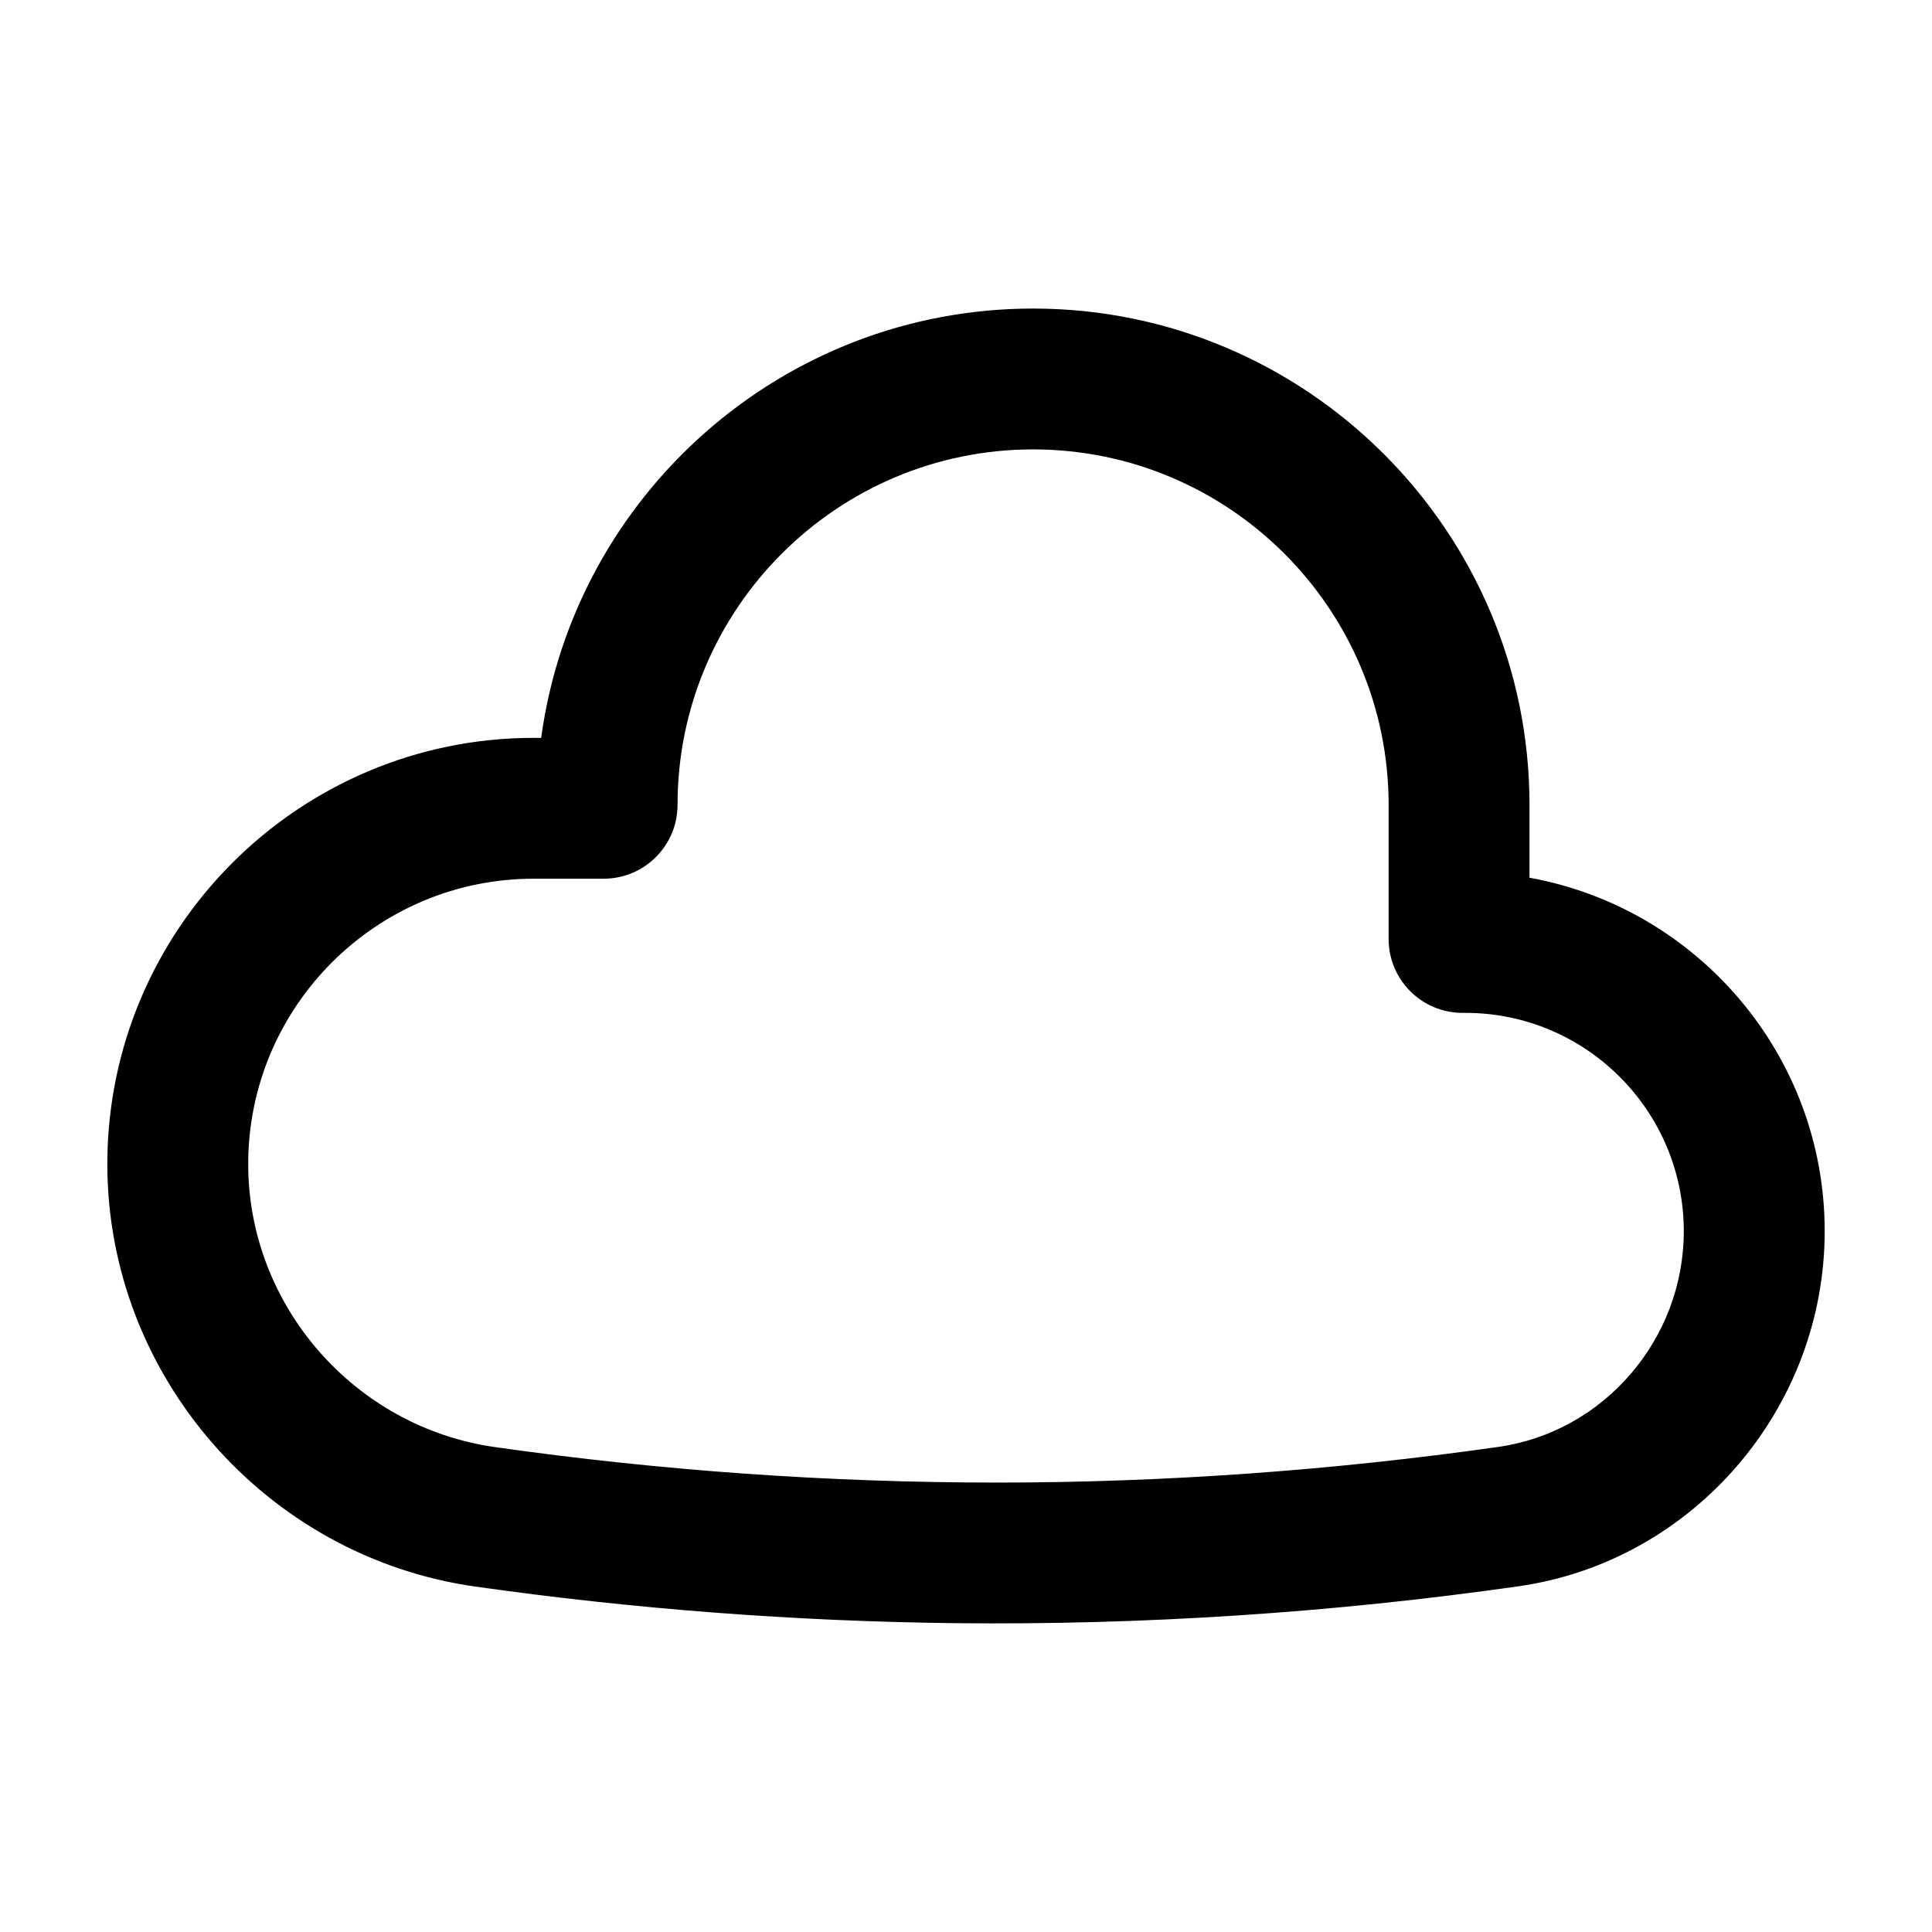
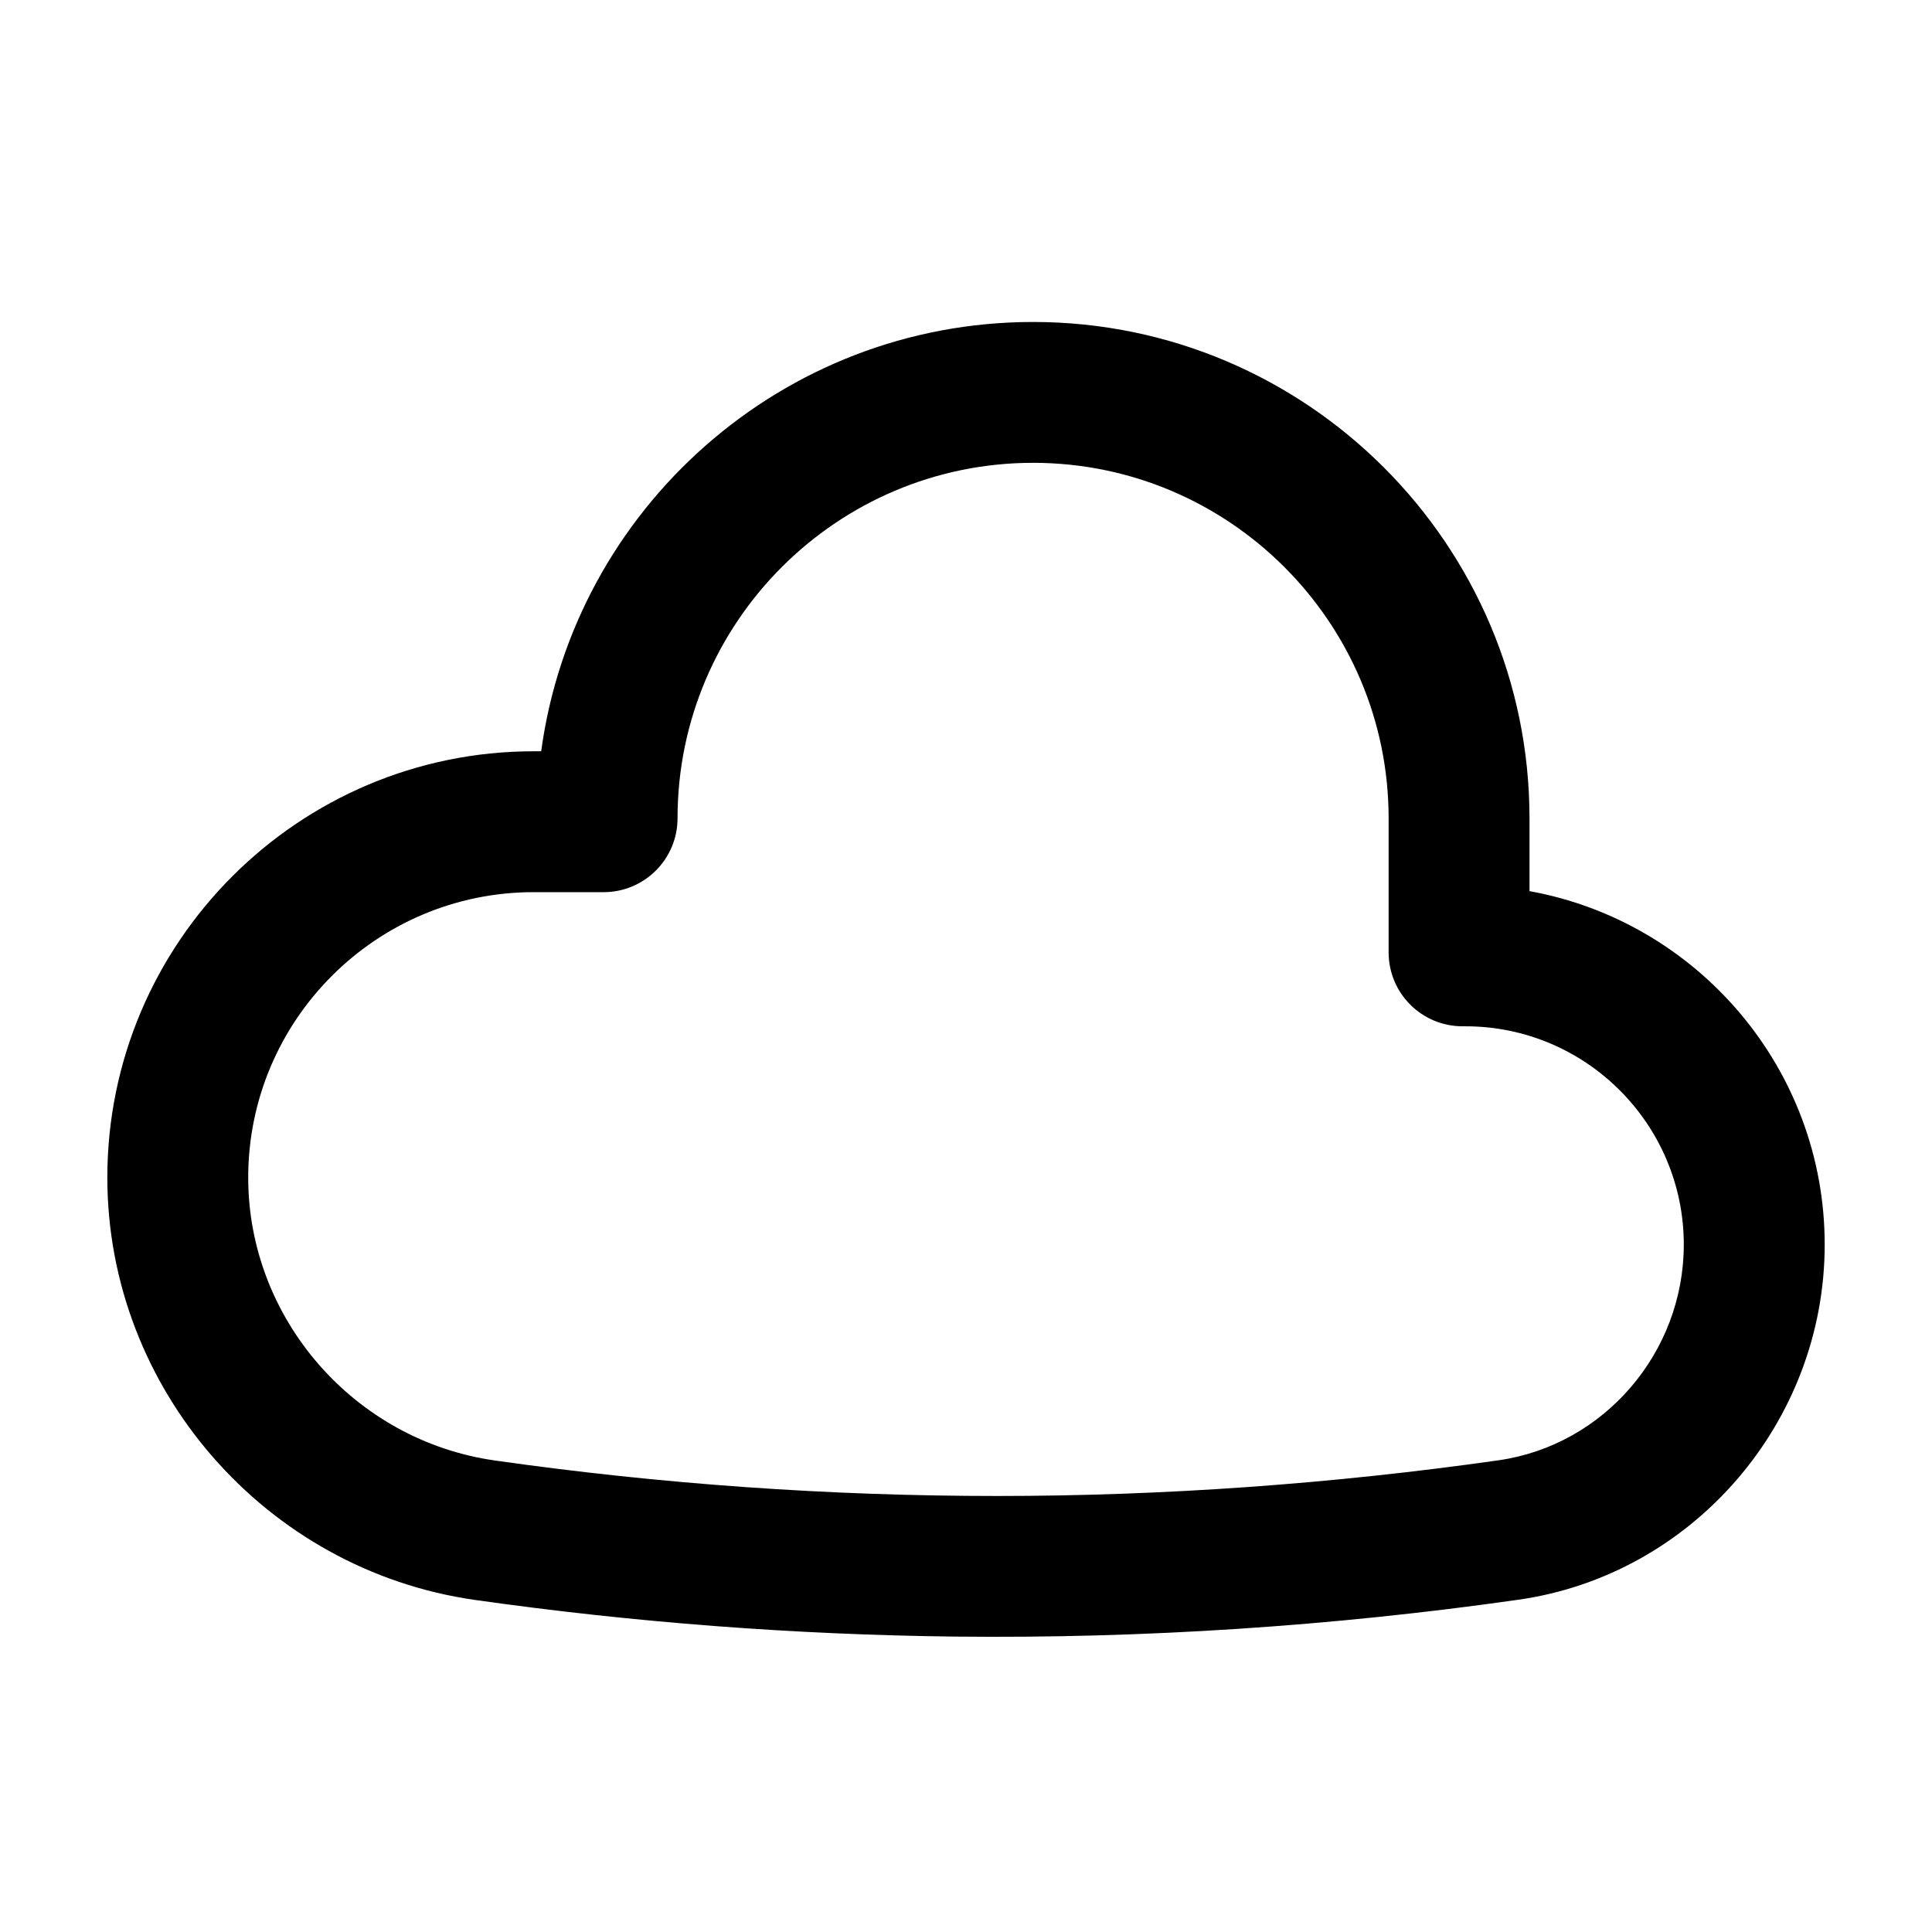
<svg xmlns="http://www.w3.org/2000/svg" width="72" height="72" fill="none" viewBox="0 0 72 72">
-   <path fill="#000" fill-rule="evenodd" d="M38.5 11.499c10.201 0 18.5 8.299 18.5 18.499v2.713l.001-.001c6.247 1.13 11 6.606 11 13.173 0 6.617-4.907 12.307-11.414 13.234a138.4 138.4 0 0 1-20.99 1.374A139 139 0 0 1 17.7 59.125C9.89 58.013 4 51.247 4 43.385c0-8.76 7.128-15.887 15.889-15.887h.279c1.224-9.023 8.978-15.999 18.332-15.999m0 5.249c-7.306 0-13.25 5.943-13.25 13.249a2.754 2.754 0 0 1-2.75 2.75h-2.611c-5.866 0-10.639 4.772-10.639 10.638 0 5.264 3.951 9.797 9.19 10.543a133 133 0 0 0 18.726 1.323c6.199 0 12.484-.448 18.68-1.33 3.936-.562 6.904-4.017 6.904-8.038 0-4.486-3.65-8.136-8.137-8.136H54.5a2.754 2.754 0 0 1-2.75-2.75v-5c0-7.306-5.944-13.249-13.25-13.249" clip-rule="evenodd" />
+   <path fill="#000" fill-rule="evenodd" d="M38.5 11.999c10.201 0 18.5 8.299 18.5 18.499v2.713l.001-.001c6.247 1.13 11 6.606 11 13.173 0 6.617-4.907 12.307-11.414 13.234a138.4 138.4 0 0 1-20.99 1.374A139 139 0 0 1 17.7 59.625C9.89 58.513 4 51.747 4 43.885c0-8.76 7.128-15.887 15.889-15.887h.279c1.224-9.023 8.978-15.999 18.332-15.999m0 5.249c-7.306 0-13.25 5.943-13.25 13.25a2.754 2.754 0 0 1-2.75 2.75h-2.611c-5.866 0-10.639 4.771-10.639 10.637 0 5.264 3.951 9.797 9.19 10.543a133 133 0 0 0 18.726 1.323c6.199 0 12.484-.448 18.68-1.33 3.936-.562 6.904-4.017 6.904-8.038 0-4.486-3.65-8.136-8.137-8.136H54.5a2.754 2.754 0 0 1-2.75-2.75v-5c0-7.306-5.944-13.249-13.25-13.249" clip-rule="evenodd" />
</svg>
